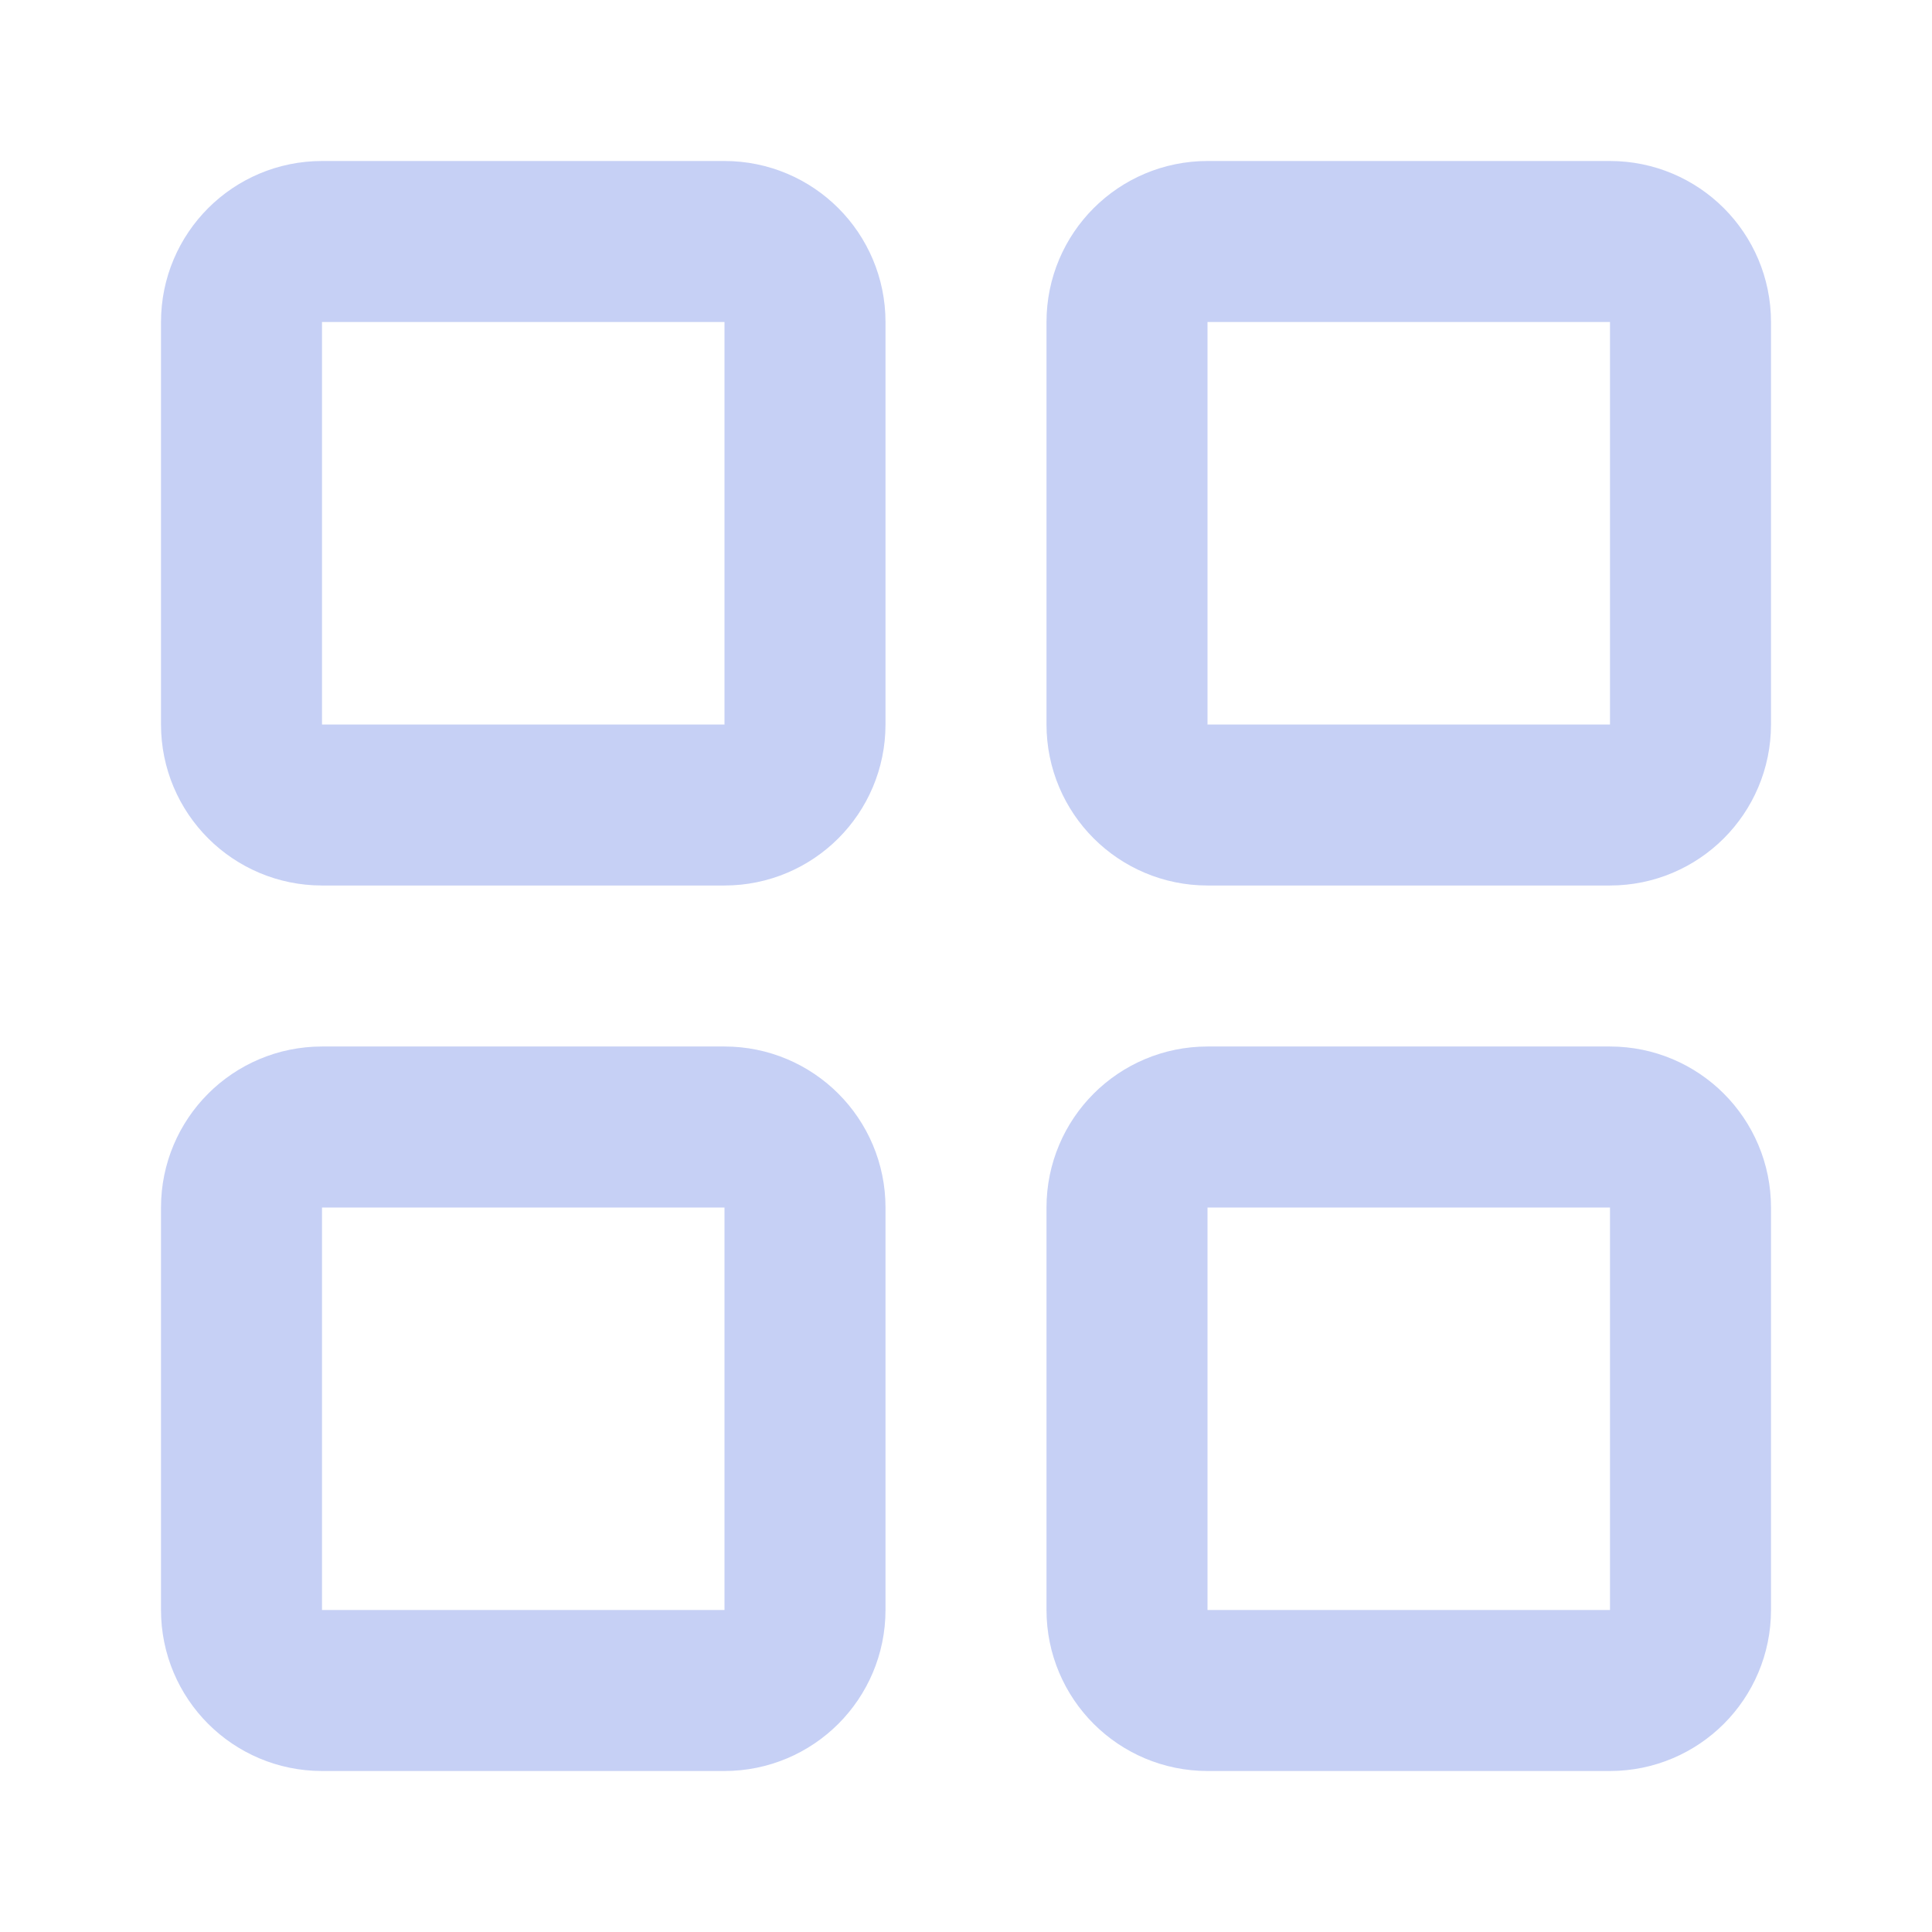
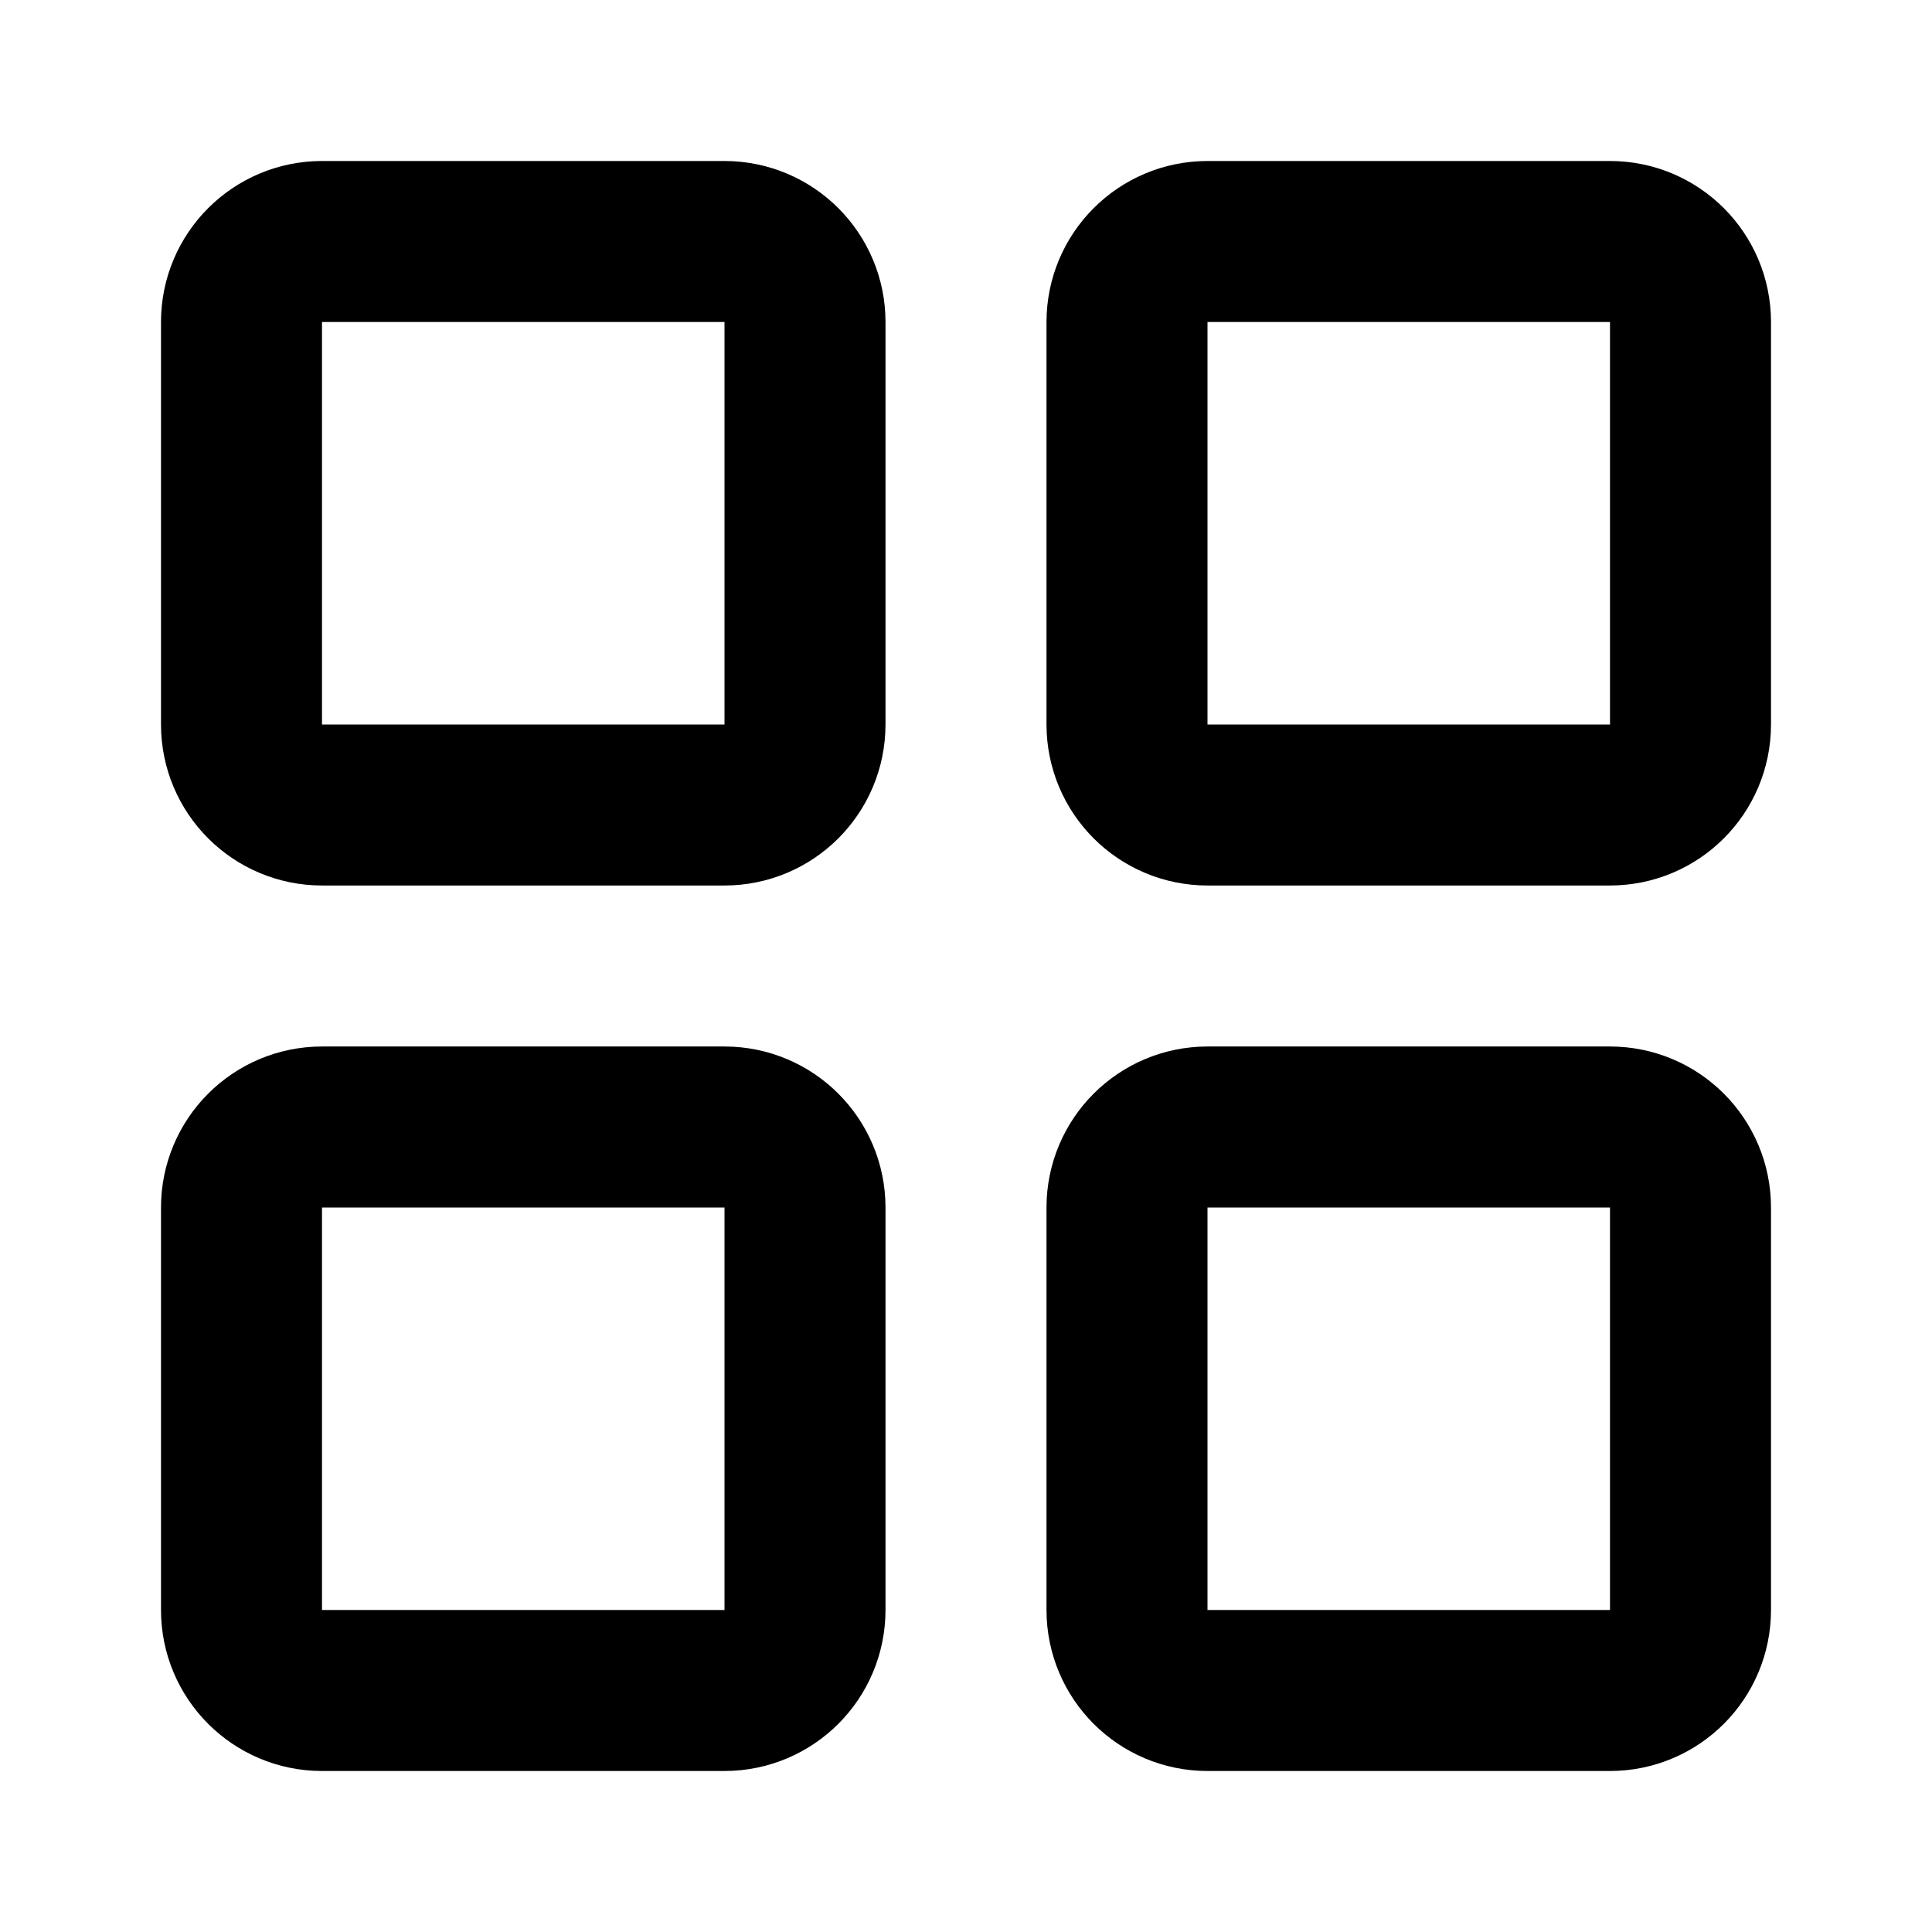
<svg xmlns="http://www.w3.org/2000/svg" width="48" height="48" fill="none">
-   <path stroke="#c6d0f5" stroke-linejoin="round" stroke-width="4" d="M18 6H8a2 2 0 0 0-2 2v10a2 2 0 0 0 2 2h10a2 2 0 0 0 2-2V8a2 2 0 0 0-2-2Zm0 22H8a2 2 0 0 0-2 2v10a2 2 0 0 0 2 2h10a2 2 0 0 0 2-2V30a2 2 0 0 0-2-2ZM40 6H30a2 2 0 0 0-2 2v10a2 2 0 0 0 2 2h10a2 2 0 0 0 2-2V8a2 2 0 0 0-2-2Zm0 22H30a2 2 0 0 0-2 2v10a2 2 0 0 0 2 2h10a2 2 0 0 0 2-2V30a2 2 0 0 0-2-2Z" />
+   <path stroke="currentColor" stroke-linejoin="round" stroke-width="4" d="M18 6H8a2 2 0 0 0-2 2v10a2 2 0 0 0 2 2h10a2 2 0 0 0 2-2V8a2 2 0 0 0-2-2Zm0 22H8a2 2 0 0 0-2 2v10a2 2 0 0 0 2 2h10a2 2 0 0 0 2-2V30a2 2 0 0 0-2-2ZM40 6H30a2 2 0 0 0-2 2v10a2 2 0 0 0 2 2h10a2 2 0 0 0 2-2V8a2 2 0 0 0-2-2Zm0 22H30a2 2 0 0 0-2 2v10a2 2 0 0 0 2 2h10a2 2 0 0 0 2-2V30a2 2 0 0 0-2-2Z" />
</svg>
